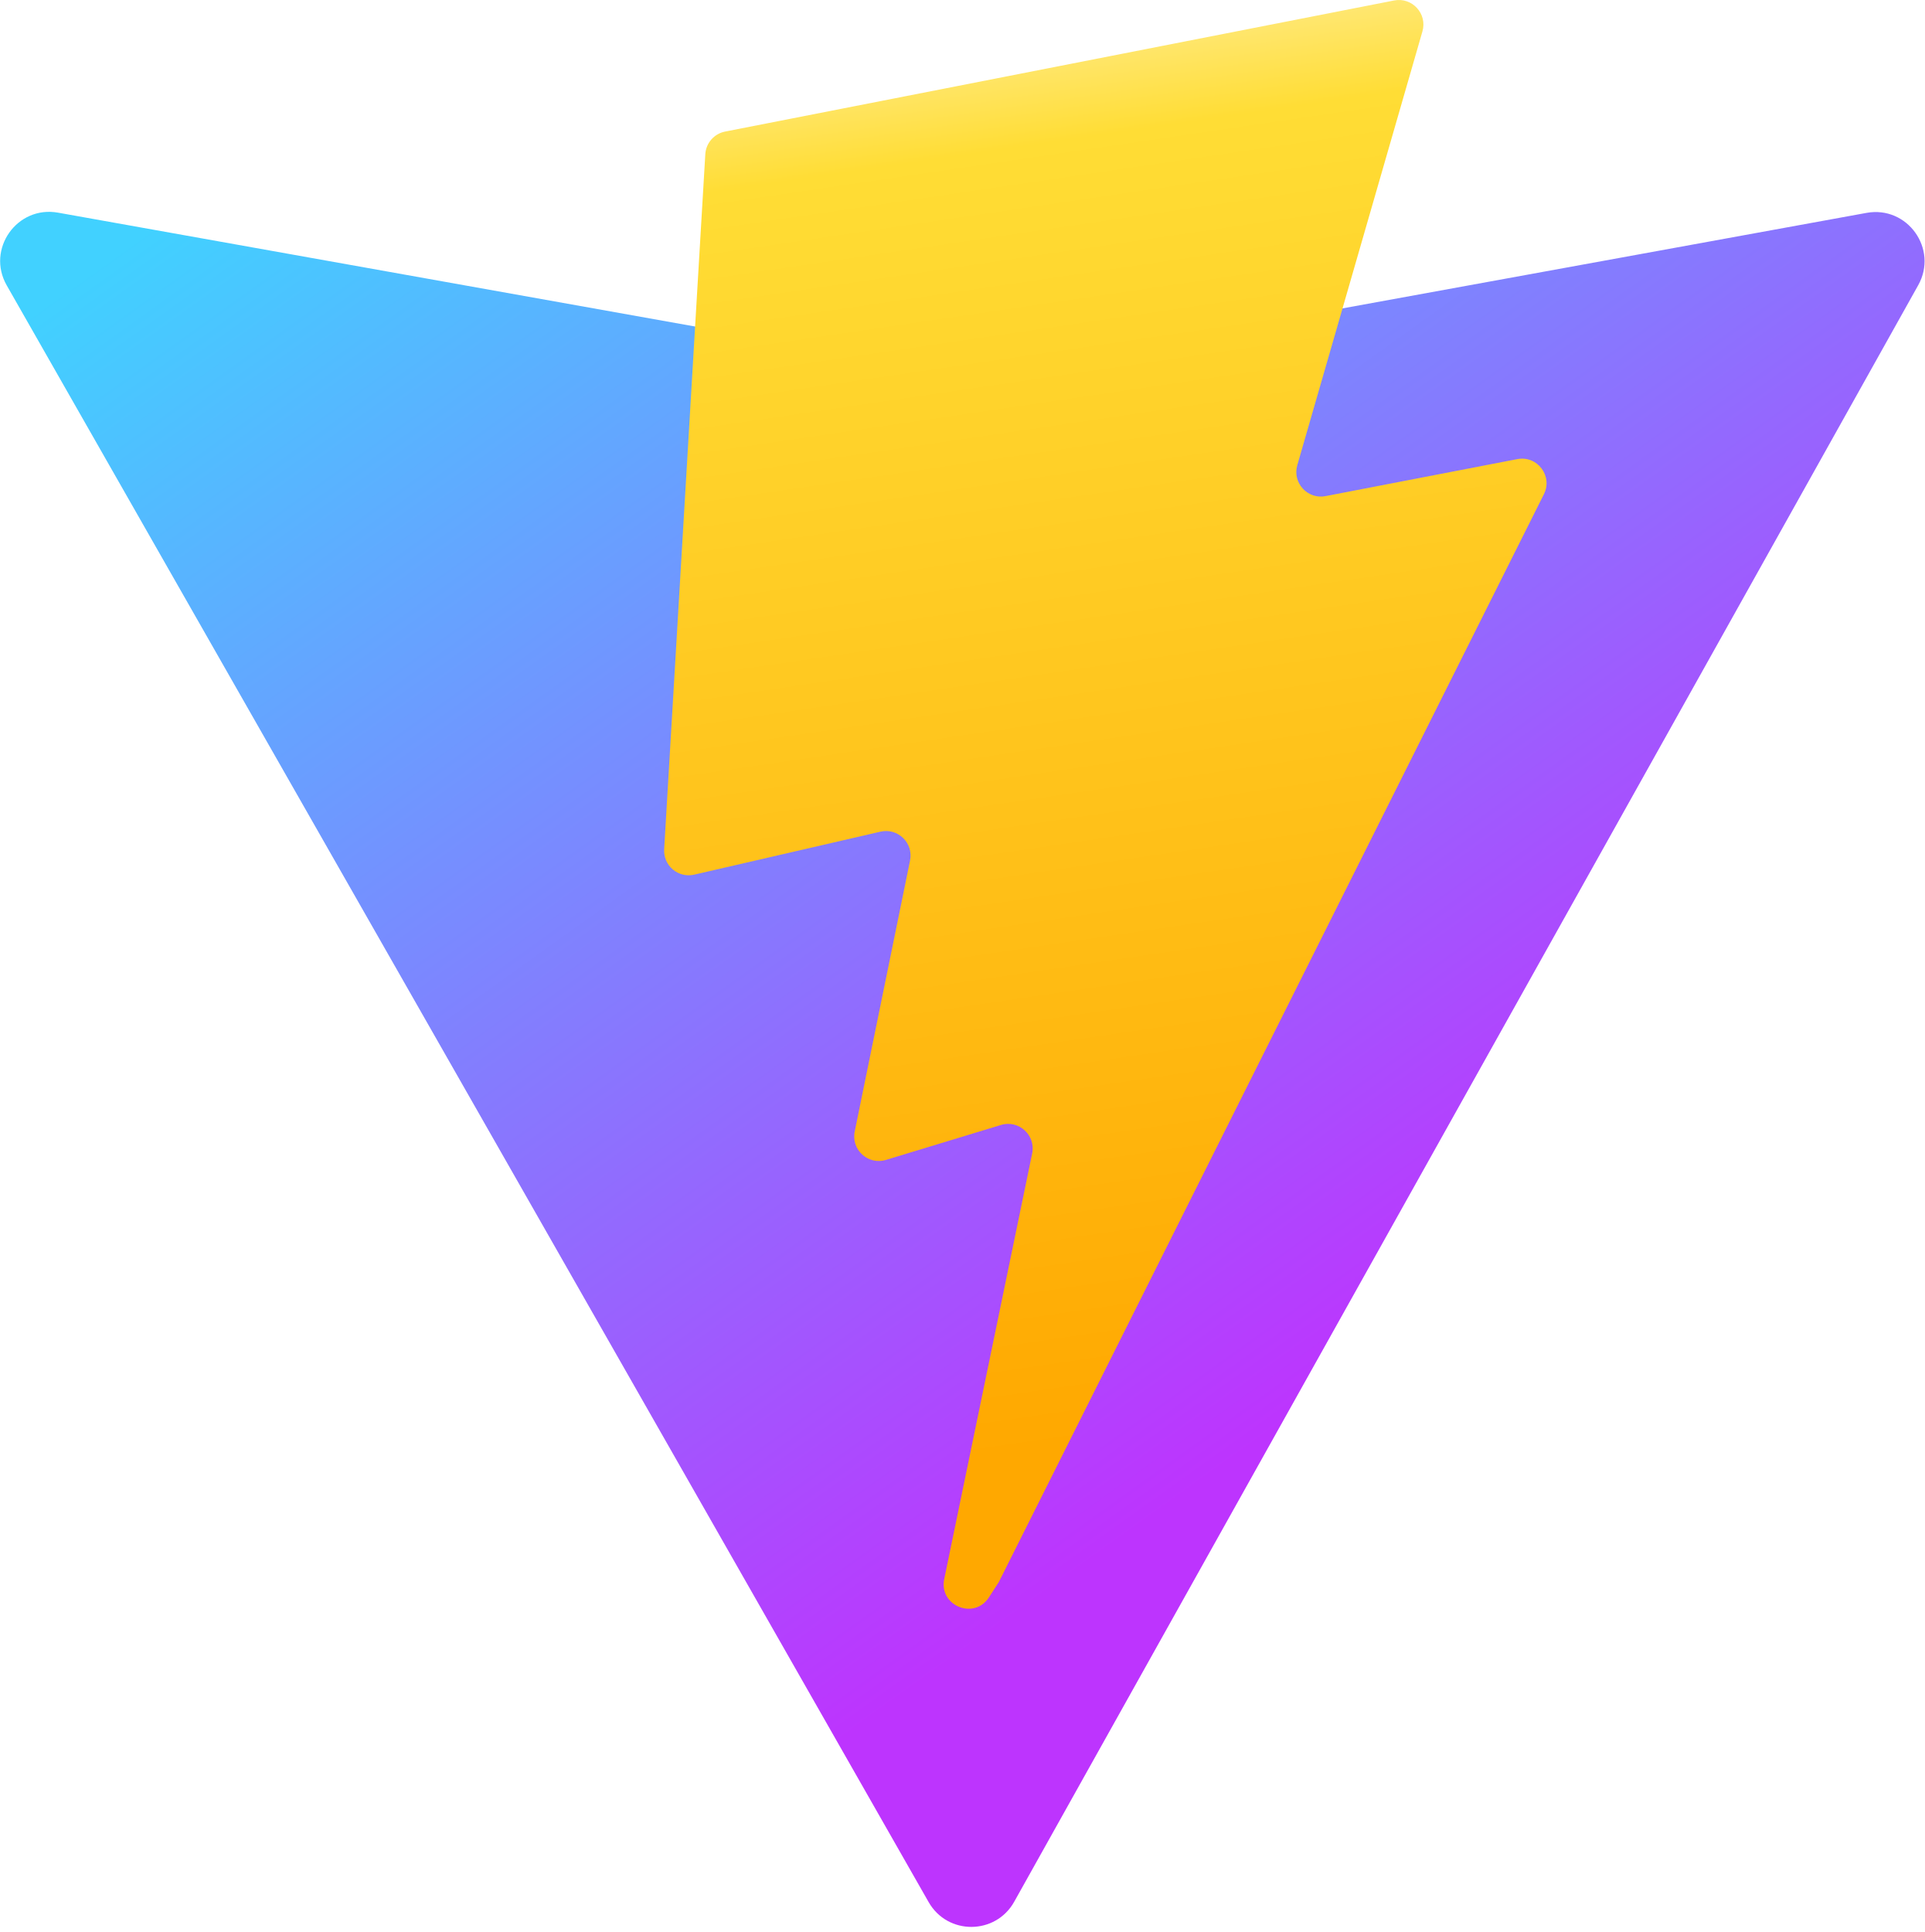
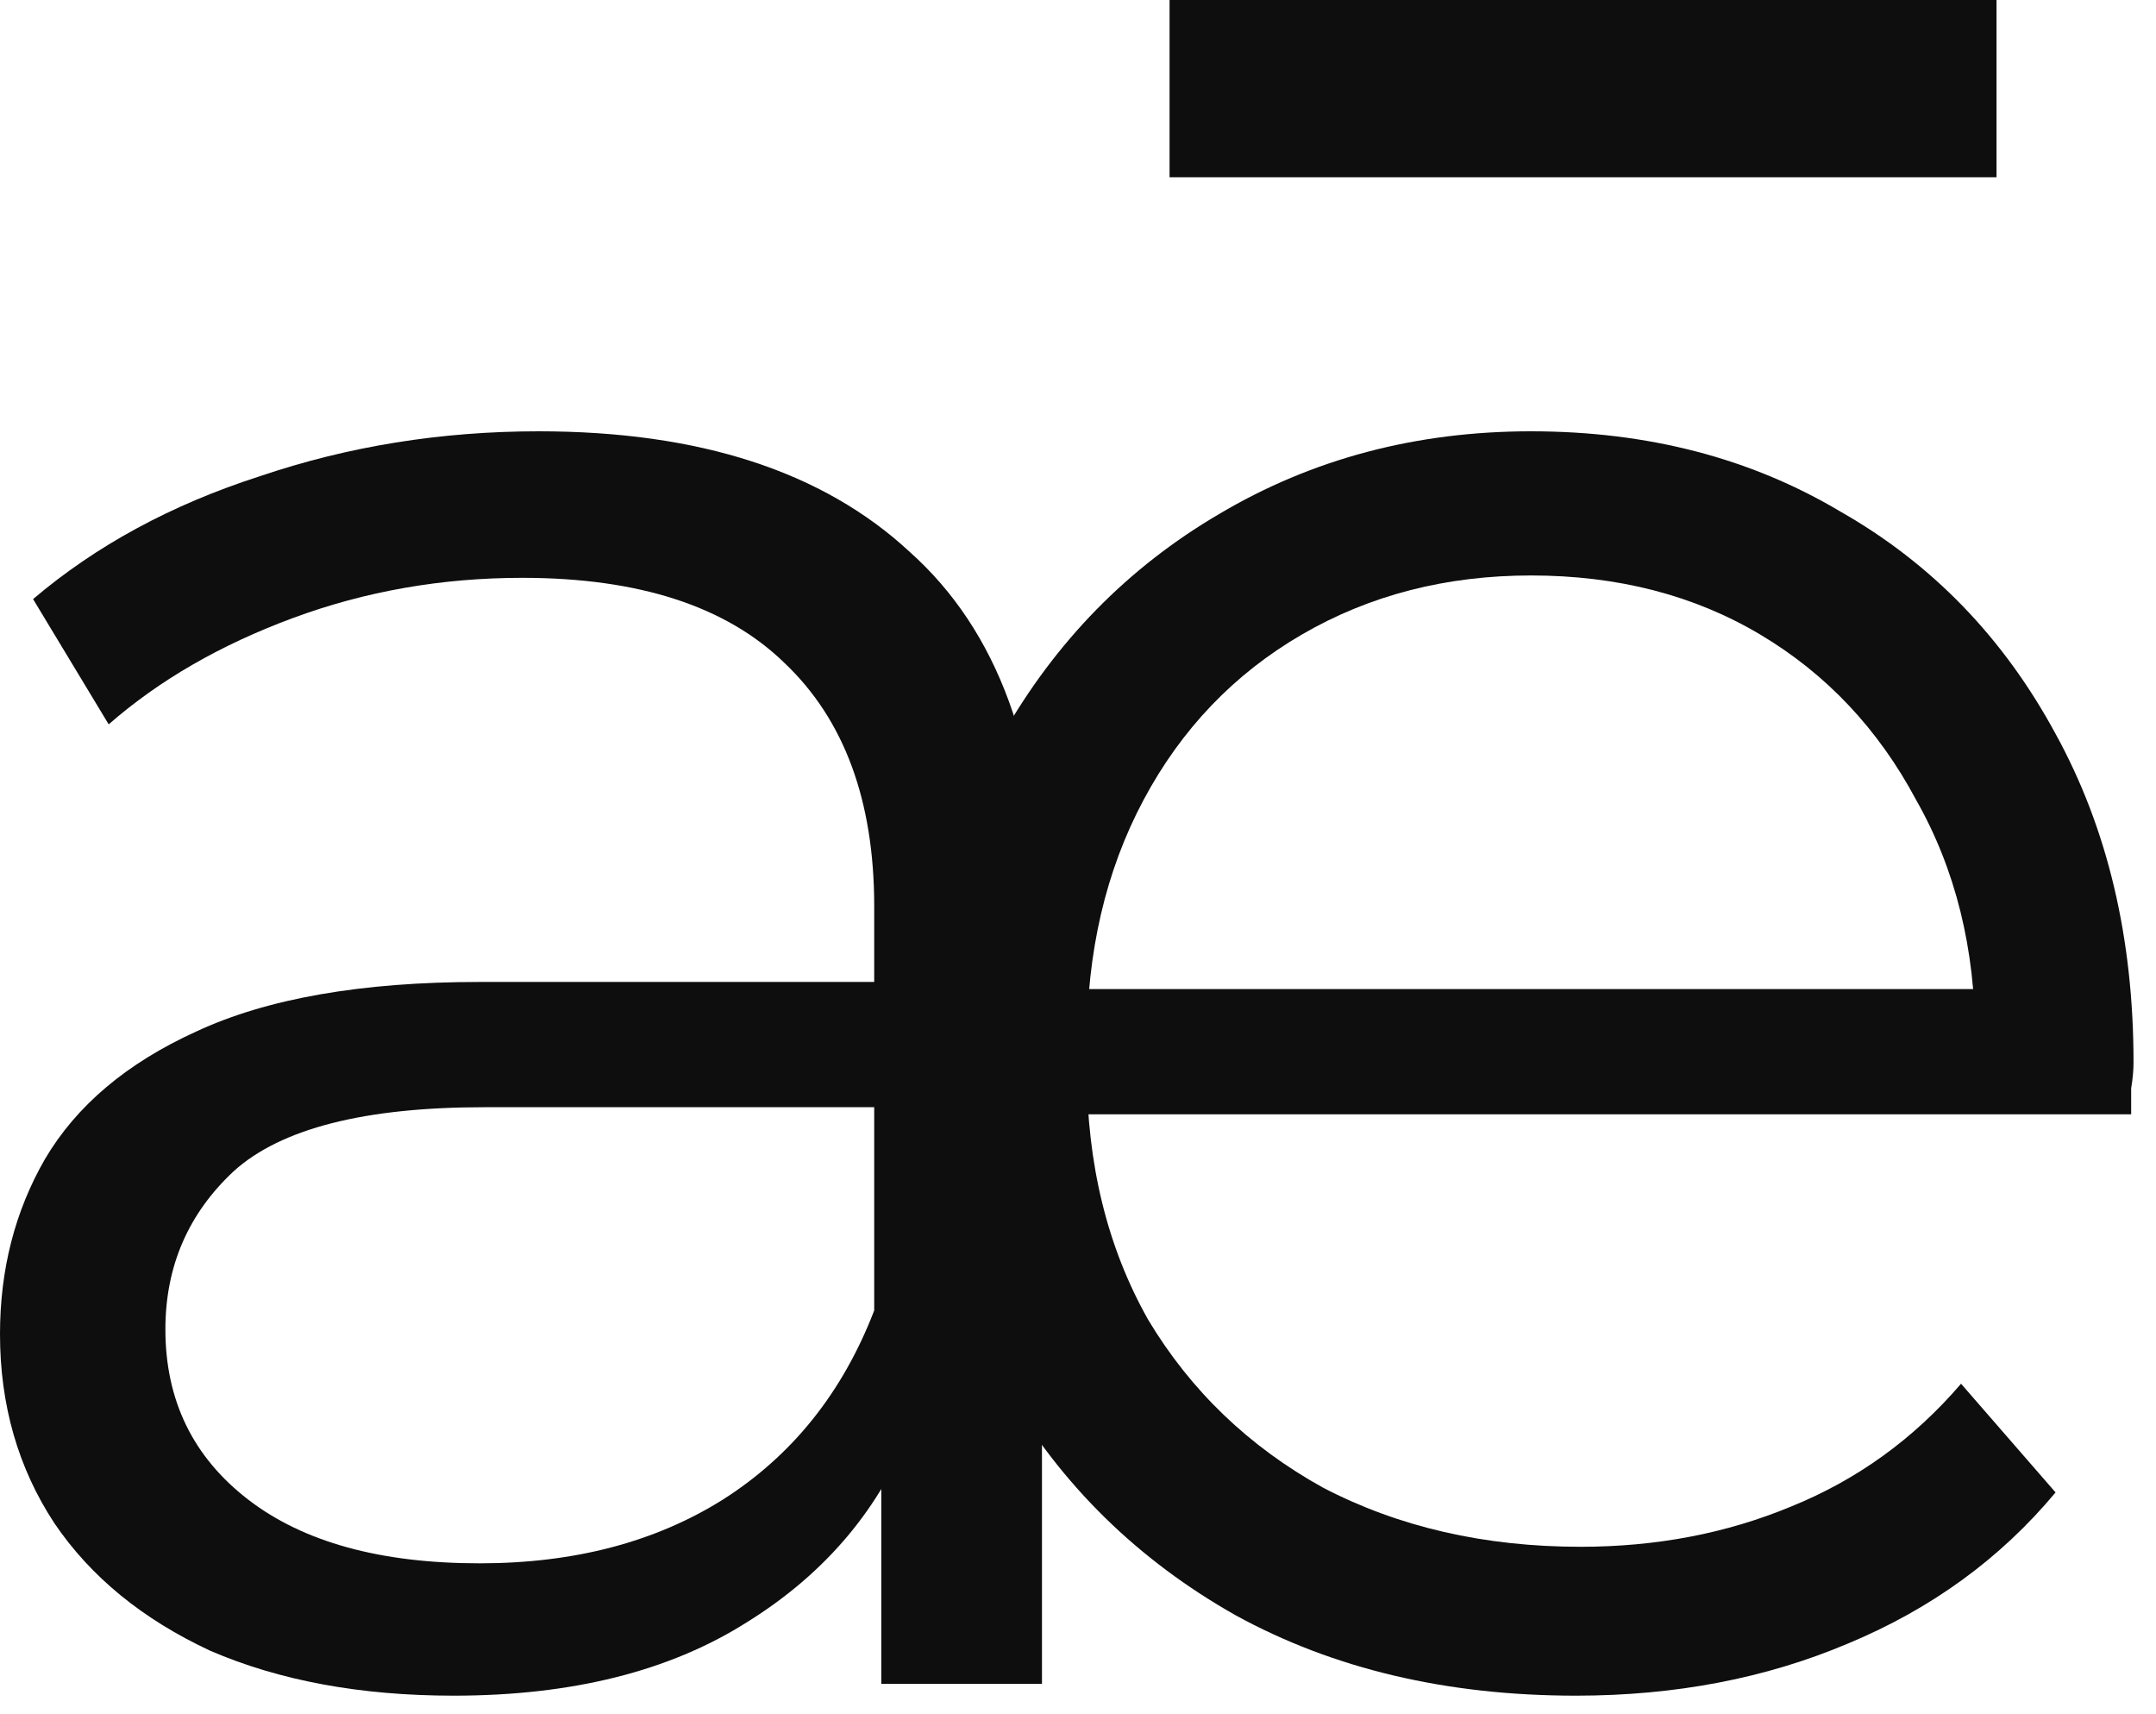
- <svg xmlns="http://www.w3.org/2000/svg" aria-hidden="true" role="img" class="iconify iconify--logos" width="31.88" height="32" preserveAspectRatio="xMidYMid meet" viewBox="0 0 256 257">
-   <defs>
-     <linearGradient id="IconifyId1813088fe1fbc01fb466" x1="-.828%" x2="57.636%" y1="7.652%" y2="78.411%">
-       <stop offset="0%" stop-color="#41D1FF" />
-       <stop offset="100%" stop-color="#BD34FE" />
-     </linearGradient>
-     <linearGradient id="IconifyId1813088fe1fbc01fb467" x1="43.376%" x2="50.316%" y1="2.242%" y2="89.03%">
-       <stop offset="0%" stop-color="#FFEA83" />
-       <stop offset="8.333%" stop-color="#FFDD35" />
-       <stop offset="100%" stop-color="#FFA800" />
-     </linearGradient>
-   </defs>
-   <path fill="url(#IconifyId1813088fe1fbc01fb466)" d="M255.153 37.938L134.897 252.976c-2.483 4.44-8.862 4.466-11.382.048L.875 37.958c-2.746-4.814 1.371-10.646 6.827-9.67l120.385 21.517a6.537 6.537 0 0 0 2.322-.004l117.867-21.483c5.438-.991 9.574 4.796 6.877 9.62Z" />
-   <path fill="url(#IconifyId1813088fe1fbc01fb467)" d="M185.432.063L96.44 17.501a3.268 3.268 0 0 0-2.634 3.014l-5.474 92.456a3.268 3.268 0 0 0 3.997 3.378l24.777-5.718c2.318-.535 4.413 1.507 3.936 3.838l-7.361 36.047c-.495 2.426 1.782 4.5 4.151 3.78l15.304-4.649c2.372-.72 4.652 1.36 4.15 3.788l-11.698 56.621c-.732 3.542 3.979 5.473 5.943 2.437l1.313-2.028l72.516-144.72c1.215-2.423-.88-5.186-3.54-4.672l-25.505 4.922c-2.396.462-4.435-1.77-3.759-4.114l16.646-57.705c.677-2.35-1.37-4.583-3.769-4.113Z" />
+ <svg xmlns="http://www.w3.org/2000/svg" width="73" height="58" viewBox="0 0 73 58" fill="none">
+   <path d="M29.84 57V47.72L29.6 46.2V30.68C29.6 27.107 28.587 24.36 26.56 22.44C24.587 20.52 21.627 19.56 17.68 19.56C14.96 19.56 12.373 20.013 9.92 20.92C7.467 21.827 5.387 23.027 3.68 24.52L1.12 20.28C3.253 18.467 5.813 17.08 8.8 16.12C11.787 15.107 14.933 14.6 18.24 14.6C23.68 14.6 27.867 15.96 30.8 18.68C33.787 21.347 35.28 25.427 35.28 30.92V57H29.84ZM15.36 57.4C12.213 57.4 9.467 56.893 7.12 55.88C4.827 54.813 3.067 53.373 1.84 51.56C0.613 49.693 0 47.56 0 45.16C0 42.973 0.507 41 1.52 39.24C2.587 37.427 4.293 35.987 6.64 34.92C9.04 33.8 12.24 33.24 16.24 33.24H30.72V37.48H16.4C12.347 37.48 9.52 38.2 7.92 39.64C6.373 41.08 5.6 42.867 5.6 45C5.6 47.4 6.533 49.32 8.4 50.76C10.267 52.2 12.88 52.92 16.24 52.92C19.44 52.92 22.187 52.2 24.48 50.76C26.827 49.267 28.533 47.133 29.6 44.36L30.88 48.28C29.813 51.053 27.947 53.267 25.28 54.92C22.667 56.573 19.36 57.4 15.36 57.4Z" fill="#0E0E0E" />
+   <path d="M53.359 57.4C48.986 57.4 45.146 56.493 41.839 54.68C38.533 52.813 35.946 50.28 34.079 47.08C32.213 43.827 31.279 40.12 31.279 35.96C31.279 31.8 32.159 28.12 33.919 24.92C35.733 21.72 38.186 19.213 41.279 17.4C44.426 15.533 47.946 14.6 51.839 14.6C55.786 14.6 59.279 15.507 62.319 17.32C65.413 19.08 67.839 21.587 69.599 24.84C71.359 28.04 72.239 31.747 72.239 35.96C72.239 36.227 72.213 36.52 72.159 36.84C72.159 37.107 72.159 37.4 72.159 37.72H35.599V33.48H69.119L66.879 35.16C66.879 32.12 66.213 29.427 64.879 27.08C63.599 24.68 61.839 22.813 59.599 21.48C57.359 20.147 54.773 19.48 51.839 19.48C48.959 19.48 46.373 20.147 44.079 21.48C41.786 22.813 39.999 24.68 38.719 27.08C37.439 29.48 36.799 32.227 36.799 35.32V36.2C36.799 39.4 37.493 42.227 38.879 44.68C40.319 47.08 42.293 48.973 44.799 50.36C47.359 51.693 50.266 52.36 53.519 52.36C56.079 52.36 58.453 51.907 60.639 51C62.879 50.093 64.799 48.707 66.399 46.84L69.599 50.52C67.733 52.76 65.386 54.467 62.559 55.64C59.786 56.813 56.719 57.4 53.359 57.4Z" fill="#0E0E0E" />
+   <path fill-rule="evenodd" clip-rule="evenodd" d="M67.6 6H39.6V0H67.6V6Z" fill="#0E0E0E" />
</svg>
